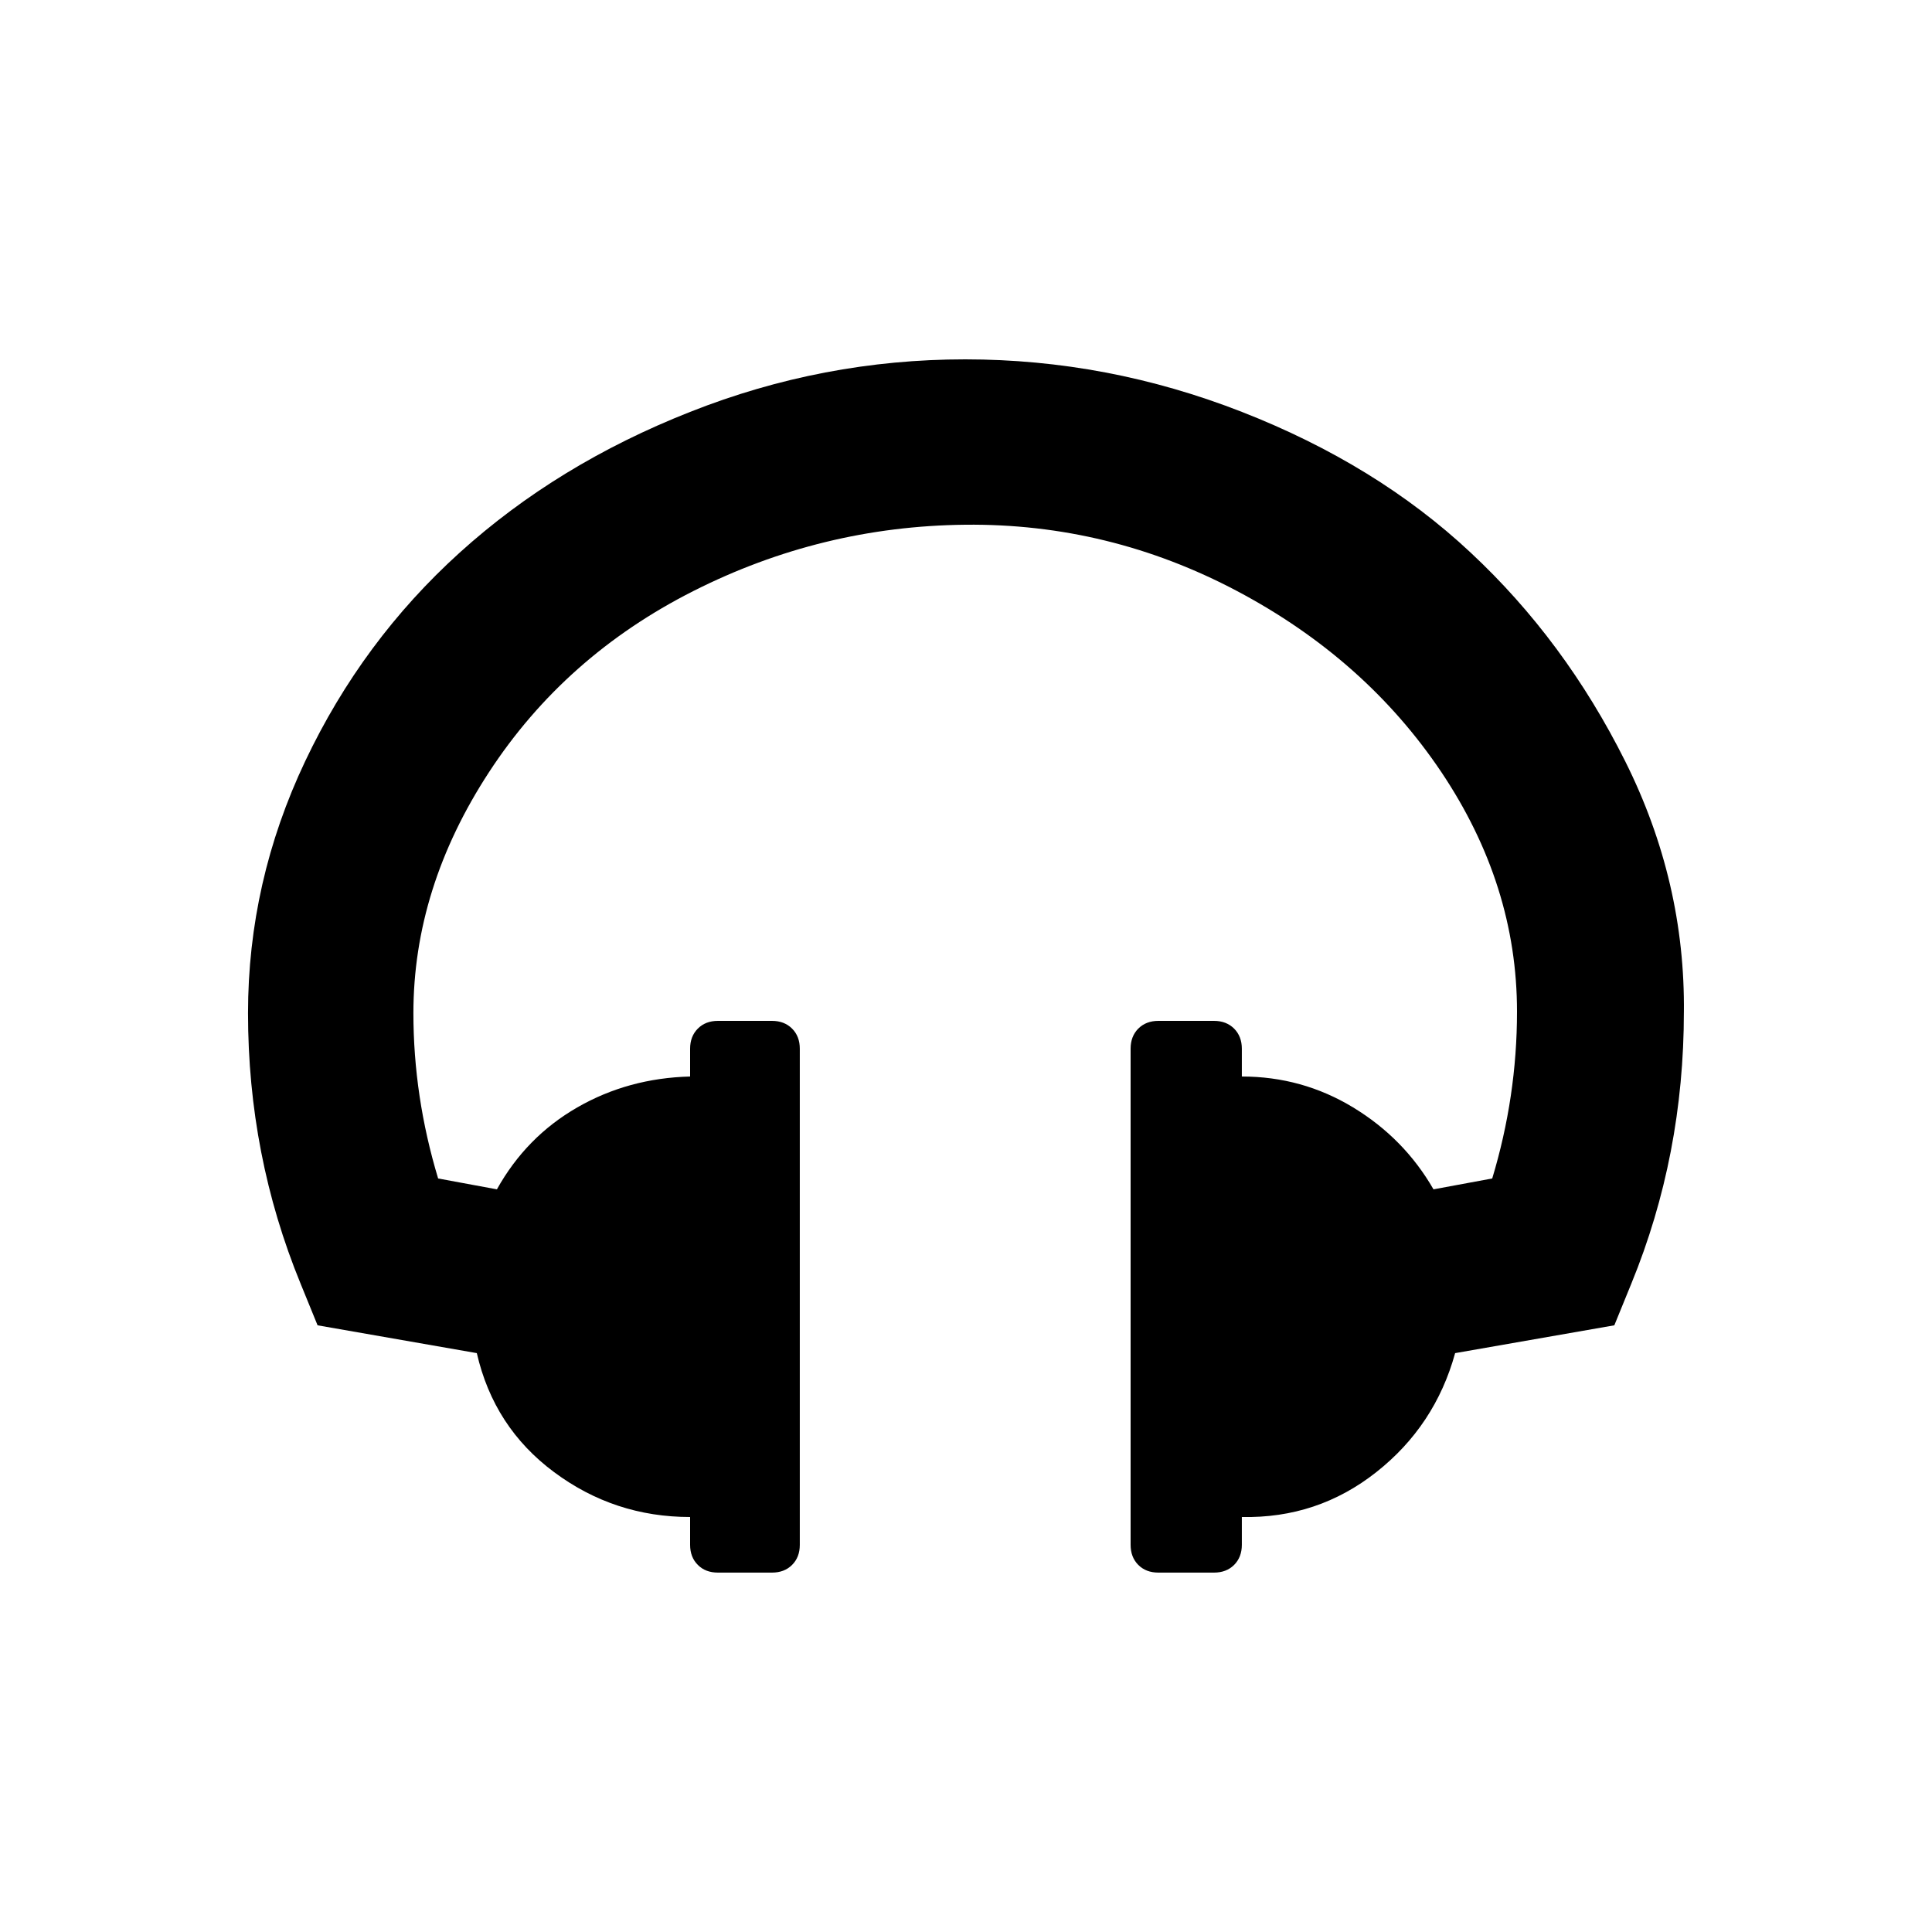
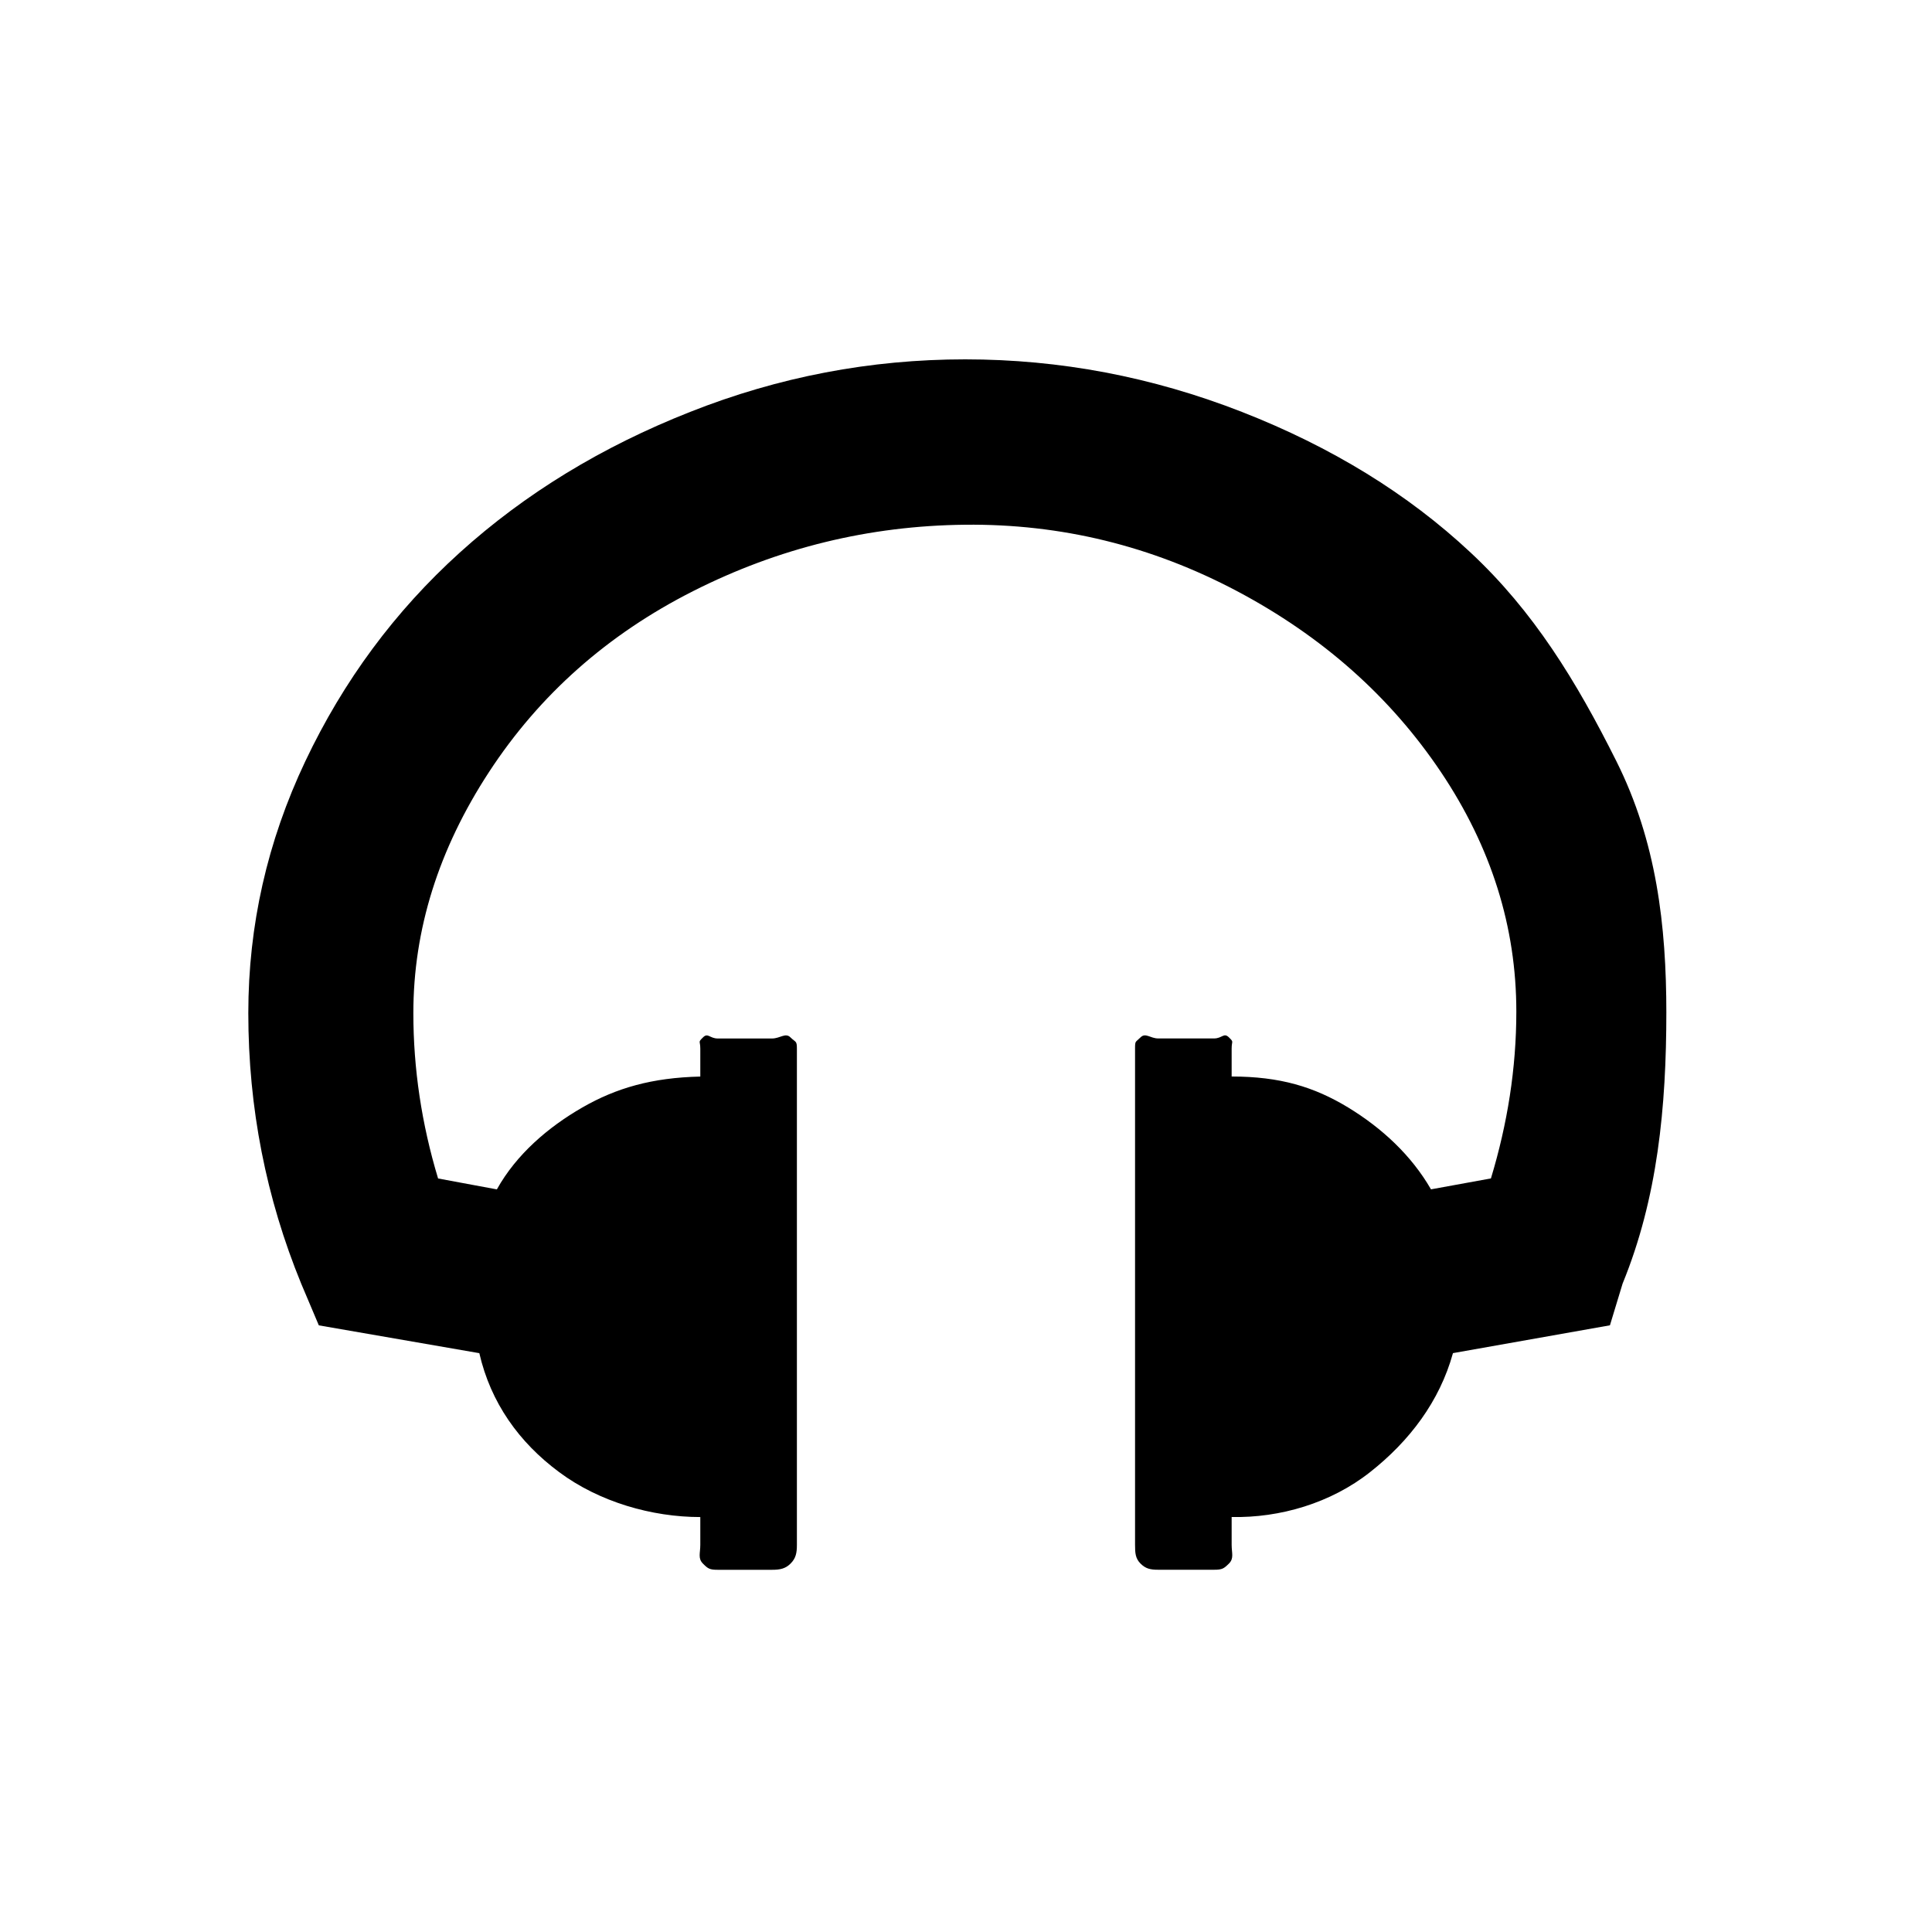
<svg xmlns="http://www.w3.org/2000/svg" version="1.1" id="Layer_1" x="0px" y="0px" width="40px" height="40px" viewBox="0 0 40 40" enable-background="new 0 0 40 40" xml:space="preserve">
  <g>
-     <path d="M34.863,20.944c0,1.983-0.362,3.861-1.088,5.632l-0.352,0.863l-3.296,0.576c-0.277,1.003-0.821,1.824-1.632,2.464   c-0.812,0.641-1.739,0.95-2.784,0.929v0.576c0,0.171-0.054,0.309-0.16,0.416c-0.107,0.106-0.245,0.159-0.416,0.159h-1.152   c-0.171,0-0.31-0.053-0.416-0.159c-0.106-0.107-0.159-0.245-0.159-0.416V21.712c0-0.17,0.053-0.309,0.159-0.416   c0.106-0.106,0.245-0.16,0.416-0.16h1.152c0.171,0,0.309,0.054,0.416,0.16c0.106,0.107,0.16,0.246,0.16,0.416v0.576   c0.832,0,1.6,0.213,2.304,0.64s1.259,0.992,1.664,1.696l1.216-0.225c0.341-1.13,0.513-2.281,0.513-3.455   c0-1.75-0.523-3.402-1.568-4.961c-1.046-1.557-2.453-2.805-4.224-3.744c-1.771-0.938-3.648-1.396-5.633-1.375   s-3.861,0.479-5.632,1.375c-1.771,0.896-3.179,2.145-4.224,3.744c-1.046,1.601-1.568,3.265-1.568,4.992   c0,1.152,0.171,2.294,0.512,3.424l1.217,0.225c0.404-0.725,0.959-1.291,1.664-1.696c0.703-0.405,1.482-0.618,2.336-0.64v-0.576   c0-0.17,0.053-0.309,0.16-0.416c0.105-0.106,0.244-0.16,0.416-0.16h1.119c0.171,0,0.31,0.054,0.416,0.16   c0.107,0.107,0.16,0.246,0.16,0.416v10.272c0,0.171-0.053,0.309-0.16,0.416c-0.106,0.106-0.245,0.159-0.416,0.159h-1.119   c-0.172,0-0.311-0.053-0.416-0.159c-0.107-0.107-0.16-0.245-0.16-0.416v-0.576c-1.046,0-1.984-0.31-2.816-0.929   c-0.832-0.618-1.365-1.439-1.6-2.464l-3.297-0.576l-0.352-0.863c-0.726-1.771-1.088-3.638-1.088-5.601   c0-1.812,0.395-3.552,1.184-5.216s1.856-3.104,3.2-4.319c1.345-1.217,2.933-2.188,4.769-2.912c1.834-0.726,3.732-1.088,5.695-1.088   s3.872,0.362,5.729,1.088c1.855,0.725,3.435,1.695,4.735,2.912c1.302,1.215,2.368,2.655,3.2,4.319s1.237,3.403,1.216,5.216V20.944z   " />
+     <path d="M34.5,20.943c0,1.983-0.181,3.861-0.906,5.633l-0.262,0.863l-3.25,0.576c-0.277,1.002-0.903,1.823-1.715,2.463   c-0.812,0.642-1.867,0.951-2.867,0.93v0.576c0,0.17,0.052,0.279-0.055,0.387c-0.107,0.105-0.139,0.129-0.311,0.129h-1.152   c-0.17,0-0.264-0.023-0.37-0.129c-0.105-0.107-0.112-0.217-0.112-0.387V21.712c0-0.17,0.007-0.128,0.112-0.233   c0.106-0.107,0.2,0.021,0.37,0.021h1.152c0.172,0,0.203-0.129,0.311-0.021c0.106,0.105,0.055,0.063,0.055,0.233v0.576   c1,0,1.705,0.213,2.41,0.64c0.703,0.428,1.311,0.992,1.717,1.696l1.241-0.226c0.342-1.129,0.526-2.28,0.526-3.455   c0-1.75-0.517-3.401-1.562-4.96c-1.046-1.557-2.449-2.805-4.22-3.744c-1.771-0.938-3.647-1.396-5.632-1.375   c-1.985,0.021-3.86,0.479-5.631,1.375c-1.771,0.896-3.179,2.145-4.224,3.744c-1.046,1.601-1.567,3.265-1.567,4.992   c0,1.152,0.171,2.295,0.512,3.424l1.217,0.226c0.404-0.726,1.065-1.291,1.77-1.696c0.703-0.404,1.442-0.617,2.442-0.64v-0.576   c0-0.17-0.053-0.128,0.054-0.233c0.104-0.107,0.138,0.021,0.31,0.021h1.119c0.171,0,0.281-0.129,0.386-0.021   c0.107,0.105,0.131,0.063,0.131,0.233v10.272c0,0.17-0.023,0.279-0.131,0.387c-0.105,0.105-0.215,0.129-0.386,0.129h-1.119   c-0.172,0-0.205-0.023-0.31-0.129c-0.107-0.107-0.054-0.217-0.054-0.387v-0.576c-1,0-2.09-0.311-2.922-0.93   c-0.832-0.617-1.418-1.438-1.653-2.463l-3.323-0.576l-0.365-0.863c-0.726-1.771-1.095-3.639-1.095-5.602   c0-1.812,0.392-3.552,1.181-5.216c0.789-1.664,1.854-3.104,3.198-4.319c1.345-1.217,2.933-2.188,4.769-2.912   c1.834-0.726,3.731-1.088,5.694-1.088c1.962,0,3.872,0.362,5.729,1.088c1.854,0.725,3.435,1.695,4.735,2.912   c1.302,1.215,2.186,2.655,3.018,4.319c0.832,1.664,1.035,3.403,1.035,5.216V20.943z" />
  </g>
</svg>
